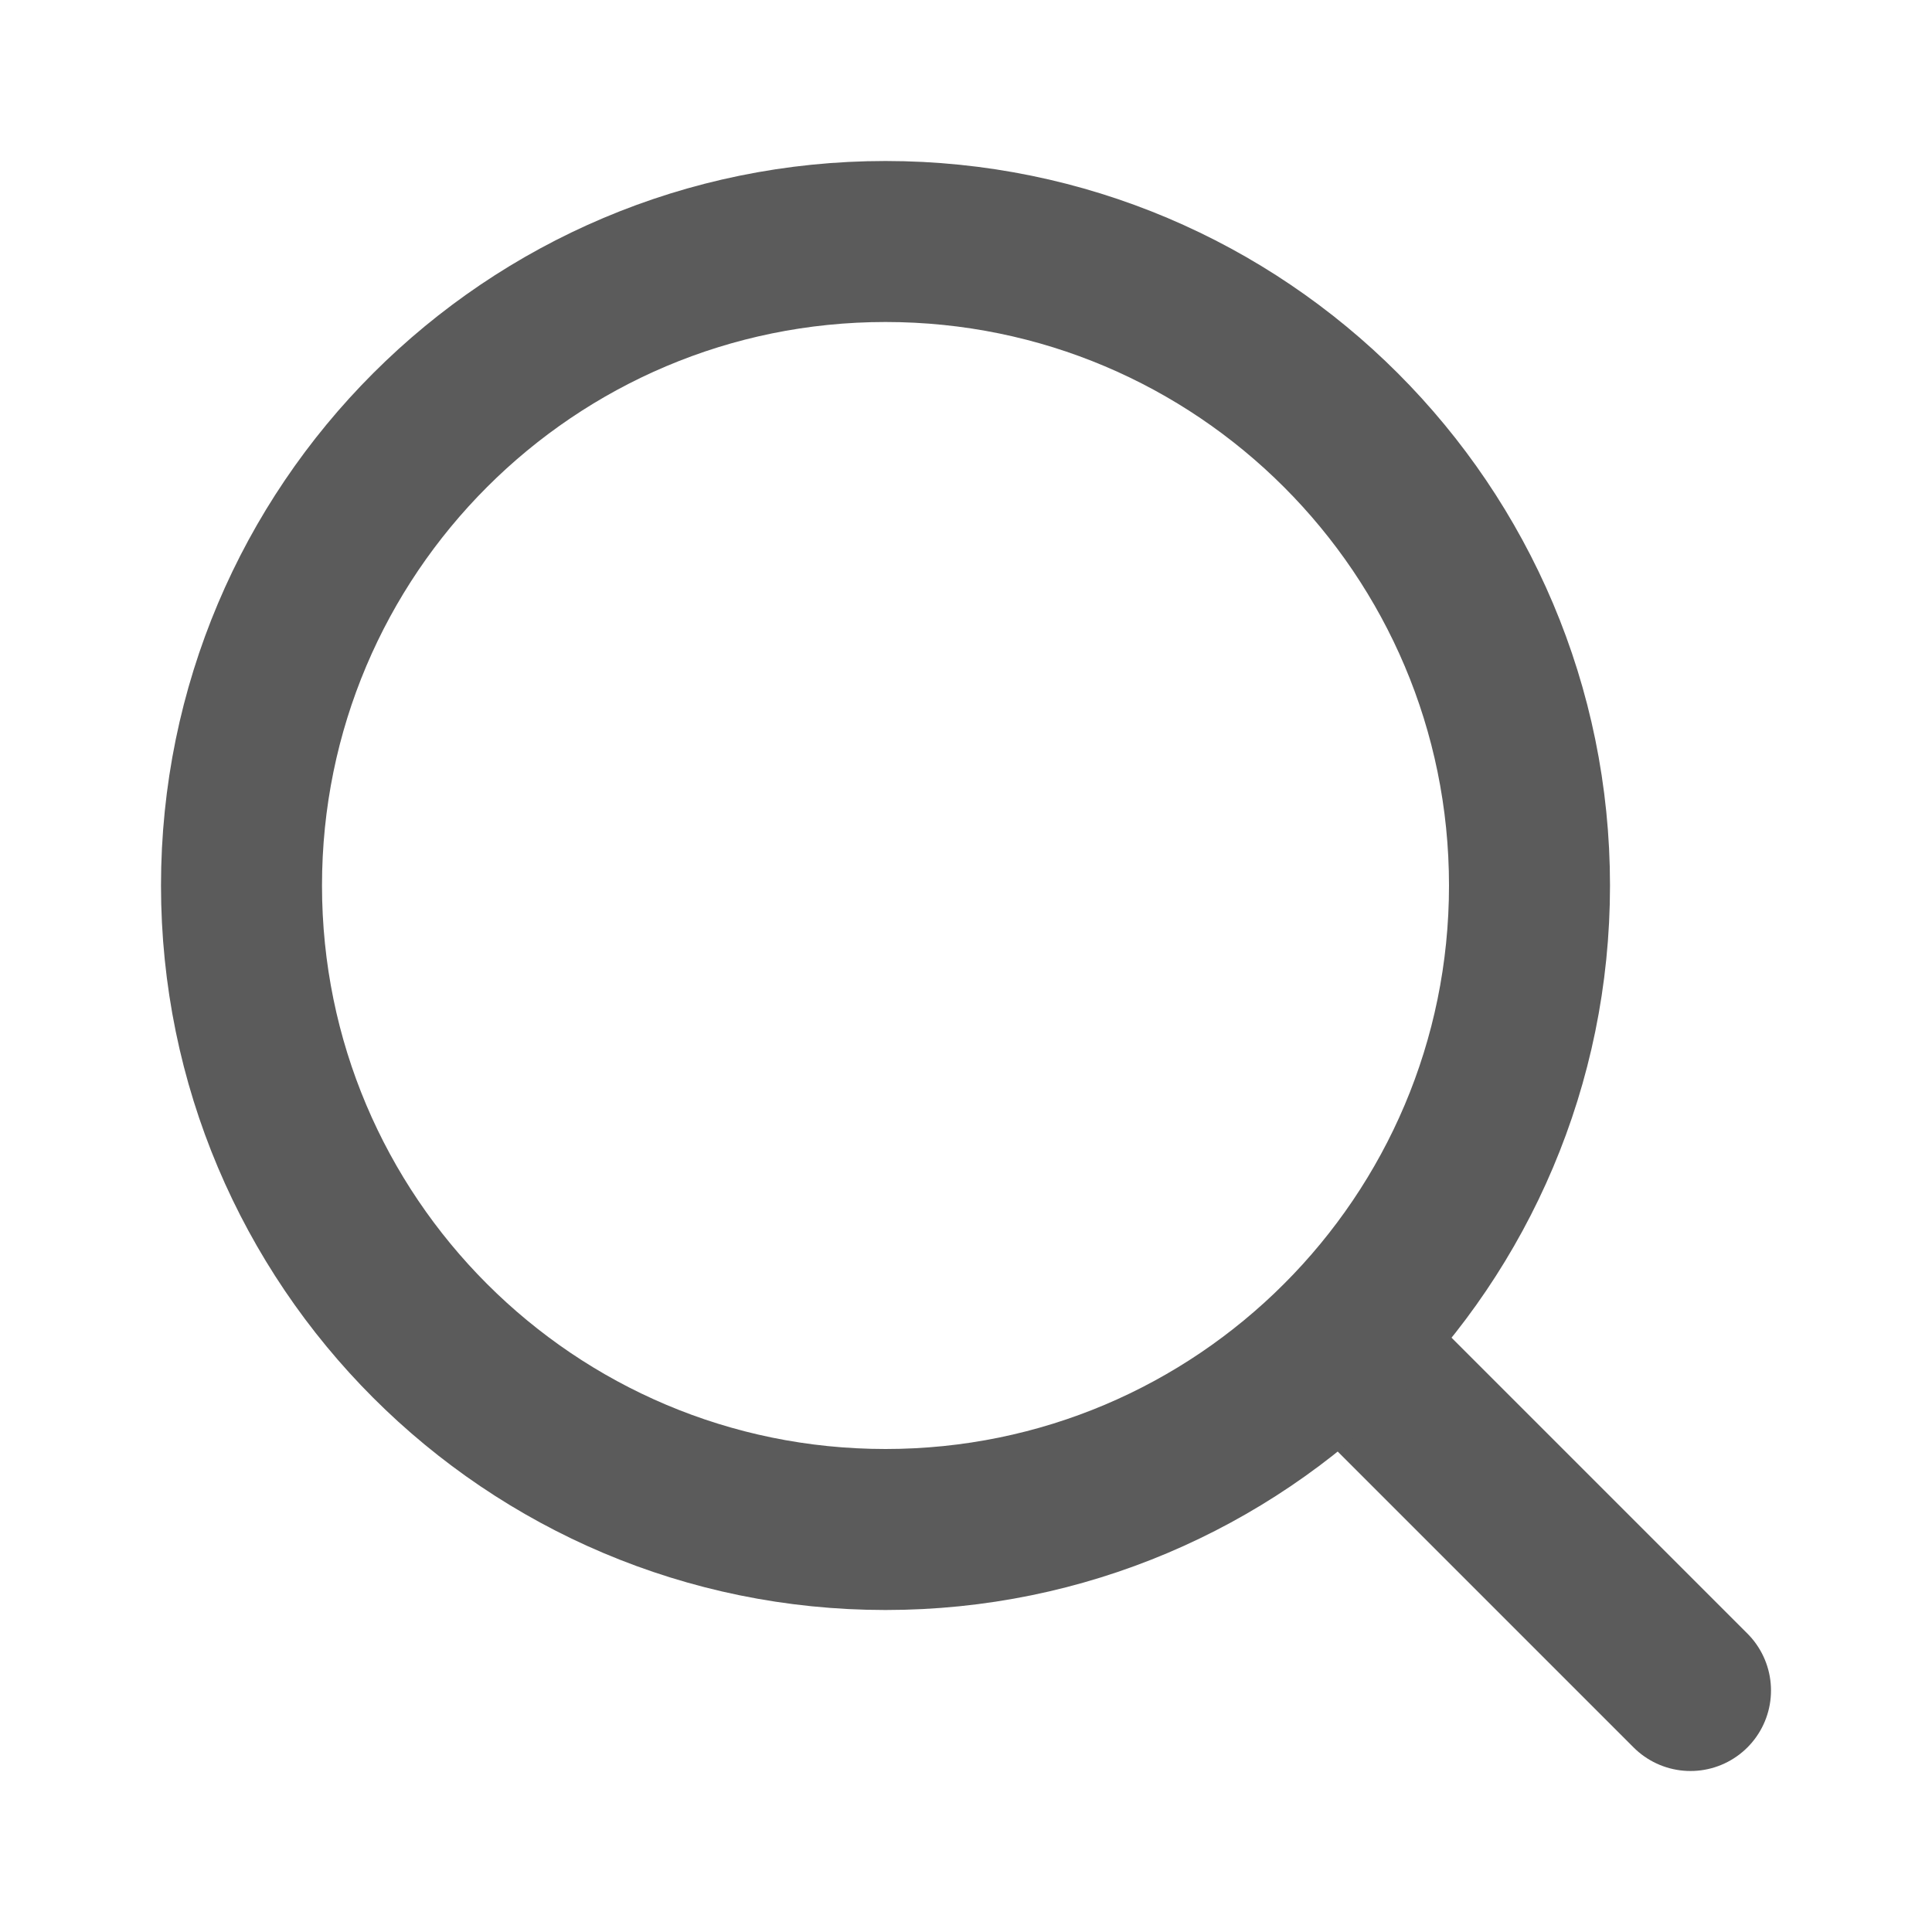
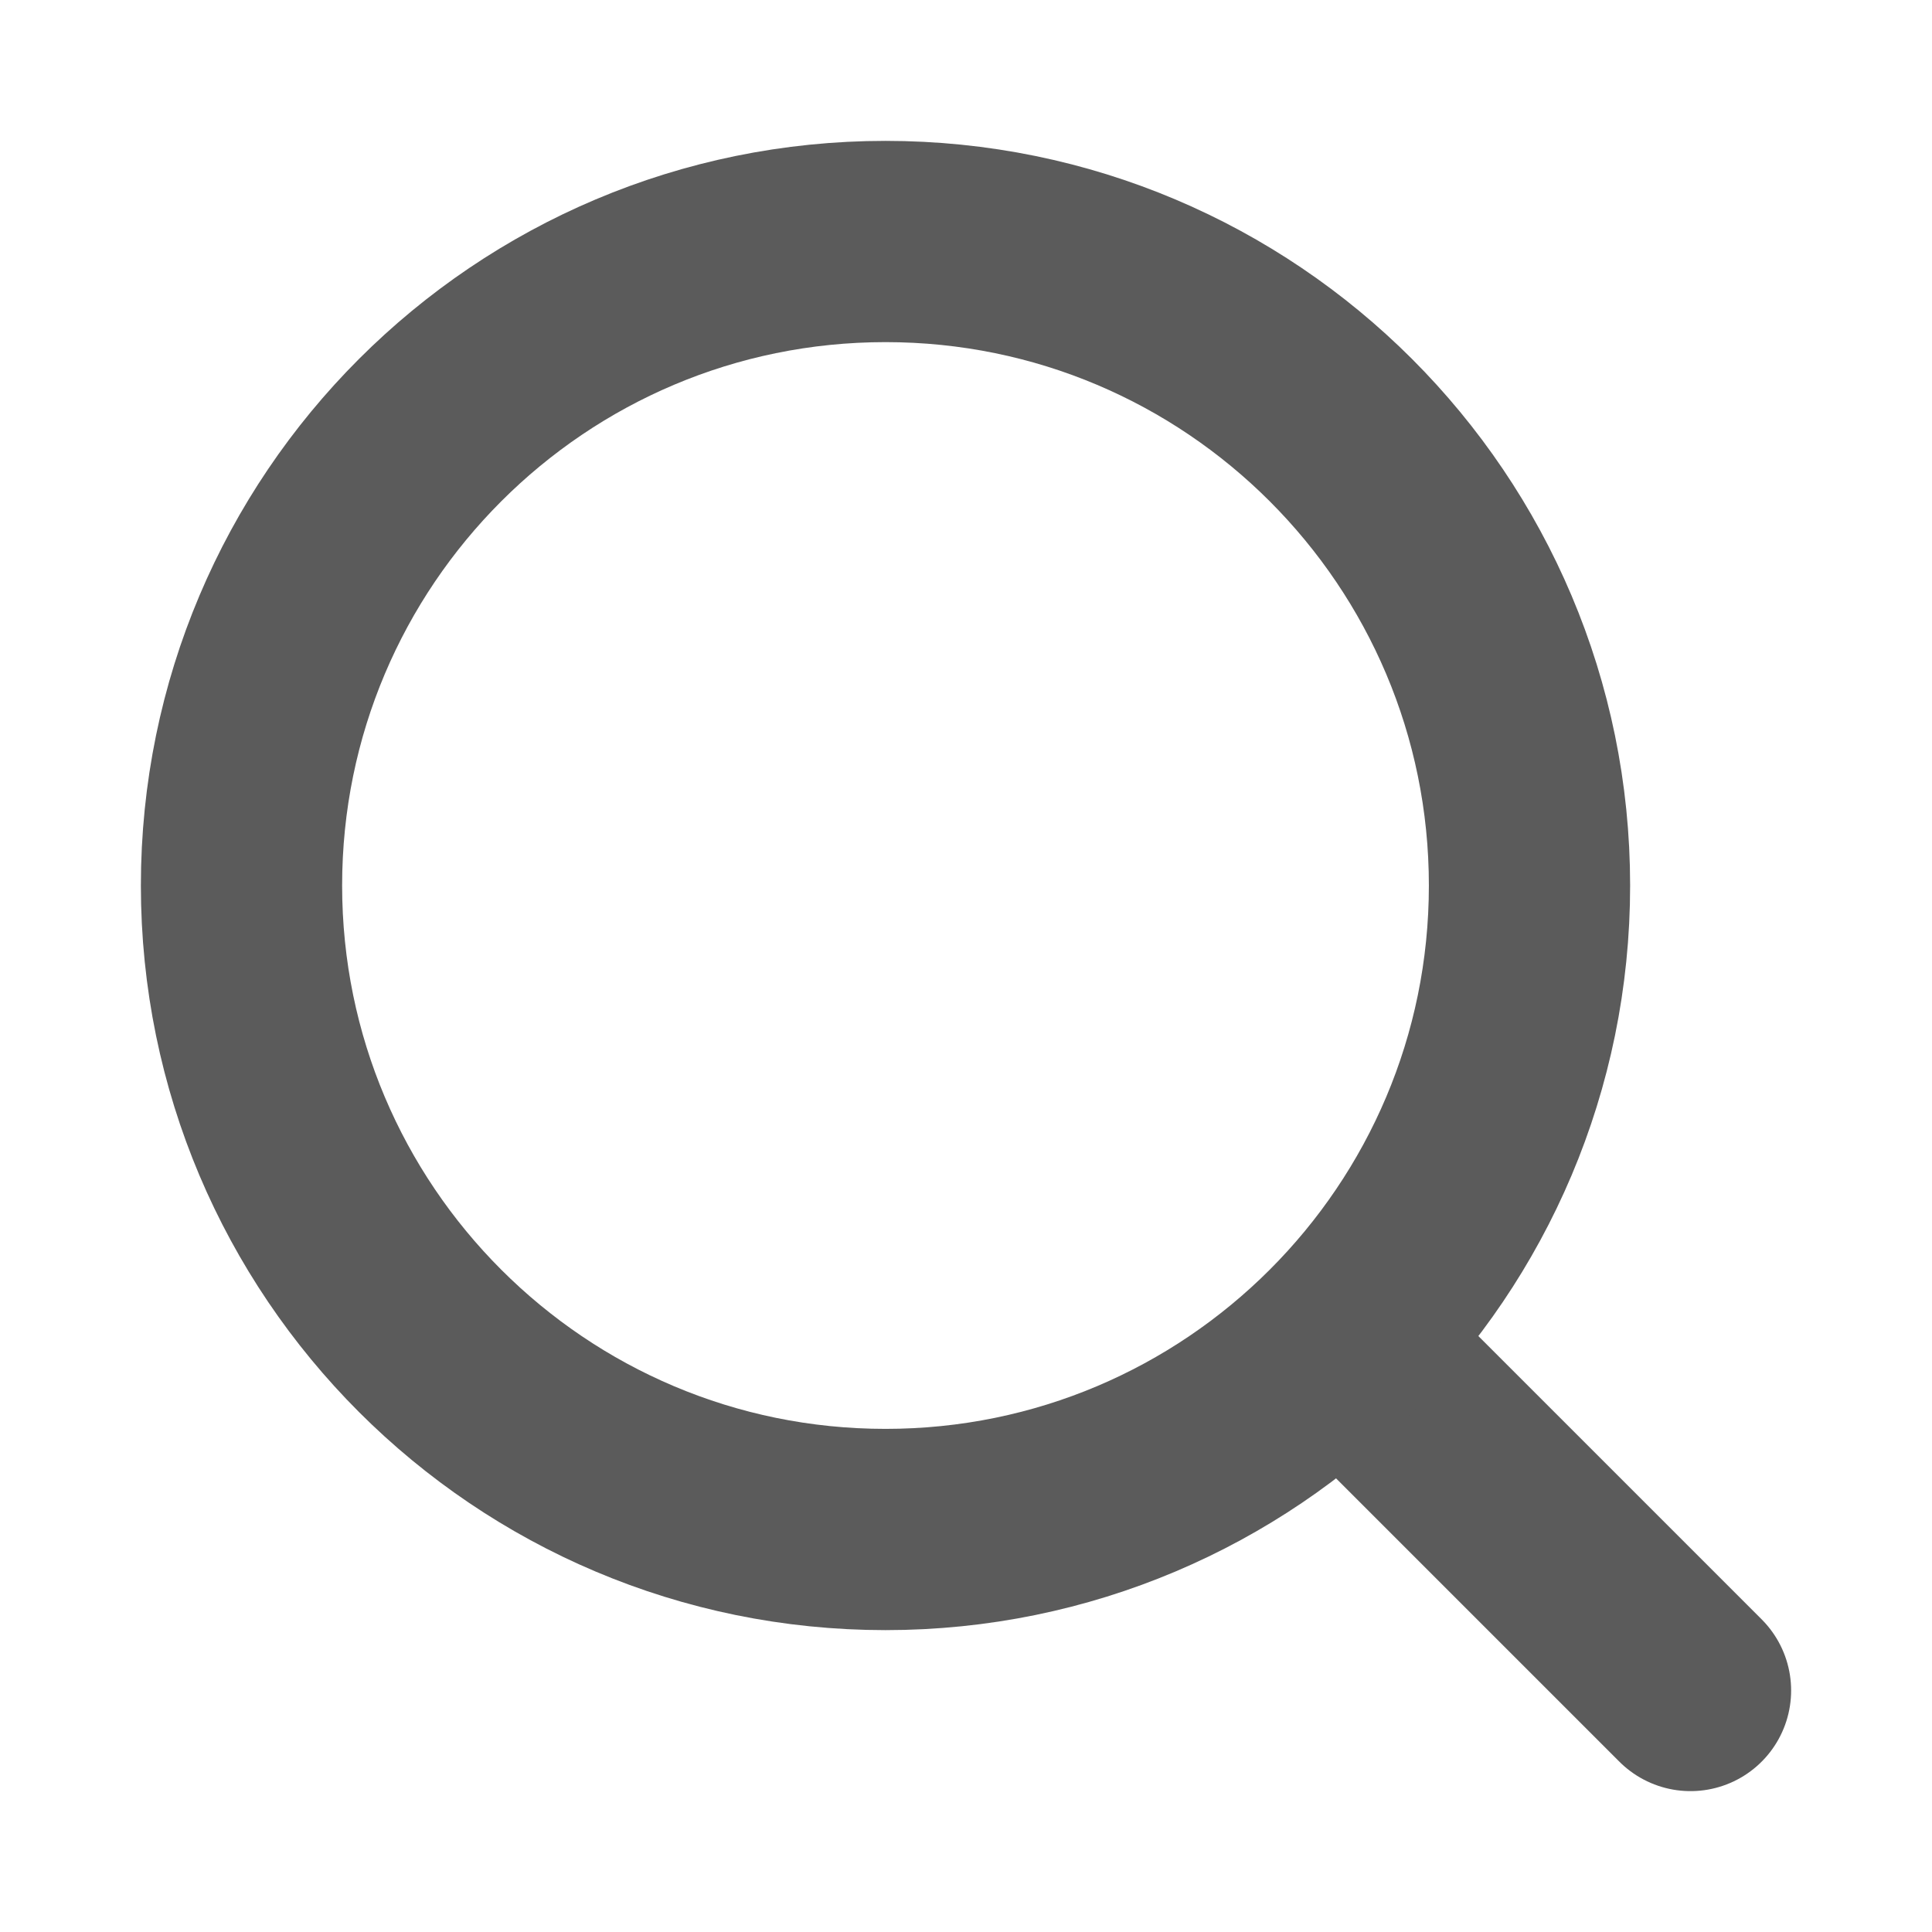
- <svg xmlns="http://www.w3.org/2000/svg" width="24" height="24" viewBox="0 0 24 24" fill="none" stroke="#5b5b5b" stroke-width="2" stroke-linecap="round" stroke-linejoin="round" class="lucide lucide-search">
+ <svg xmlns="http://www.w3.org/2000/svg" width="24" height="24" viewBox="0 0 24 24" fill="none" stroke="#5b5b5b" stroke-width="2.5" stroke-linecap="round" stroke-linejoin="round" class="lucide lucide-search">
  <path d="m21 21-4.34-4.34" />
  <circle cx="11" cy="11" r="8" />
</svg>
